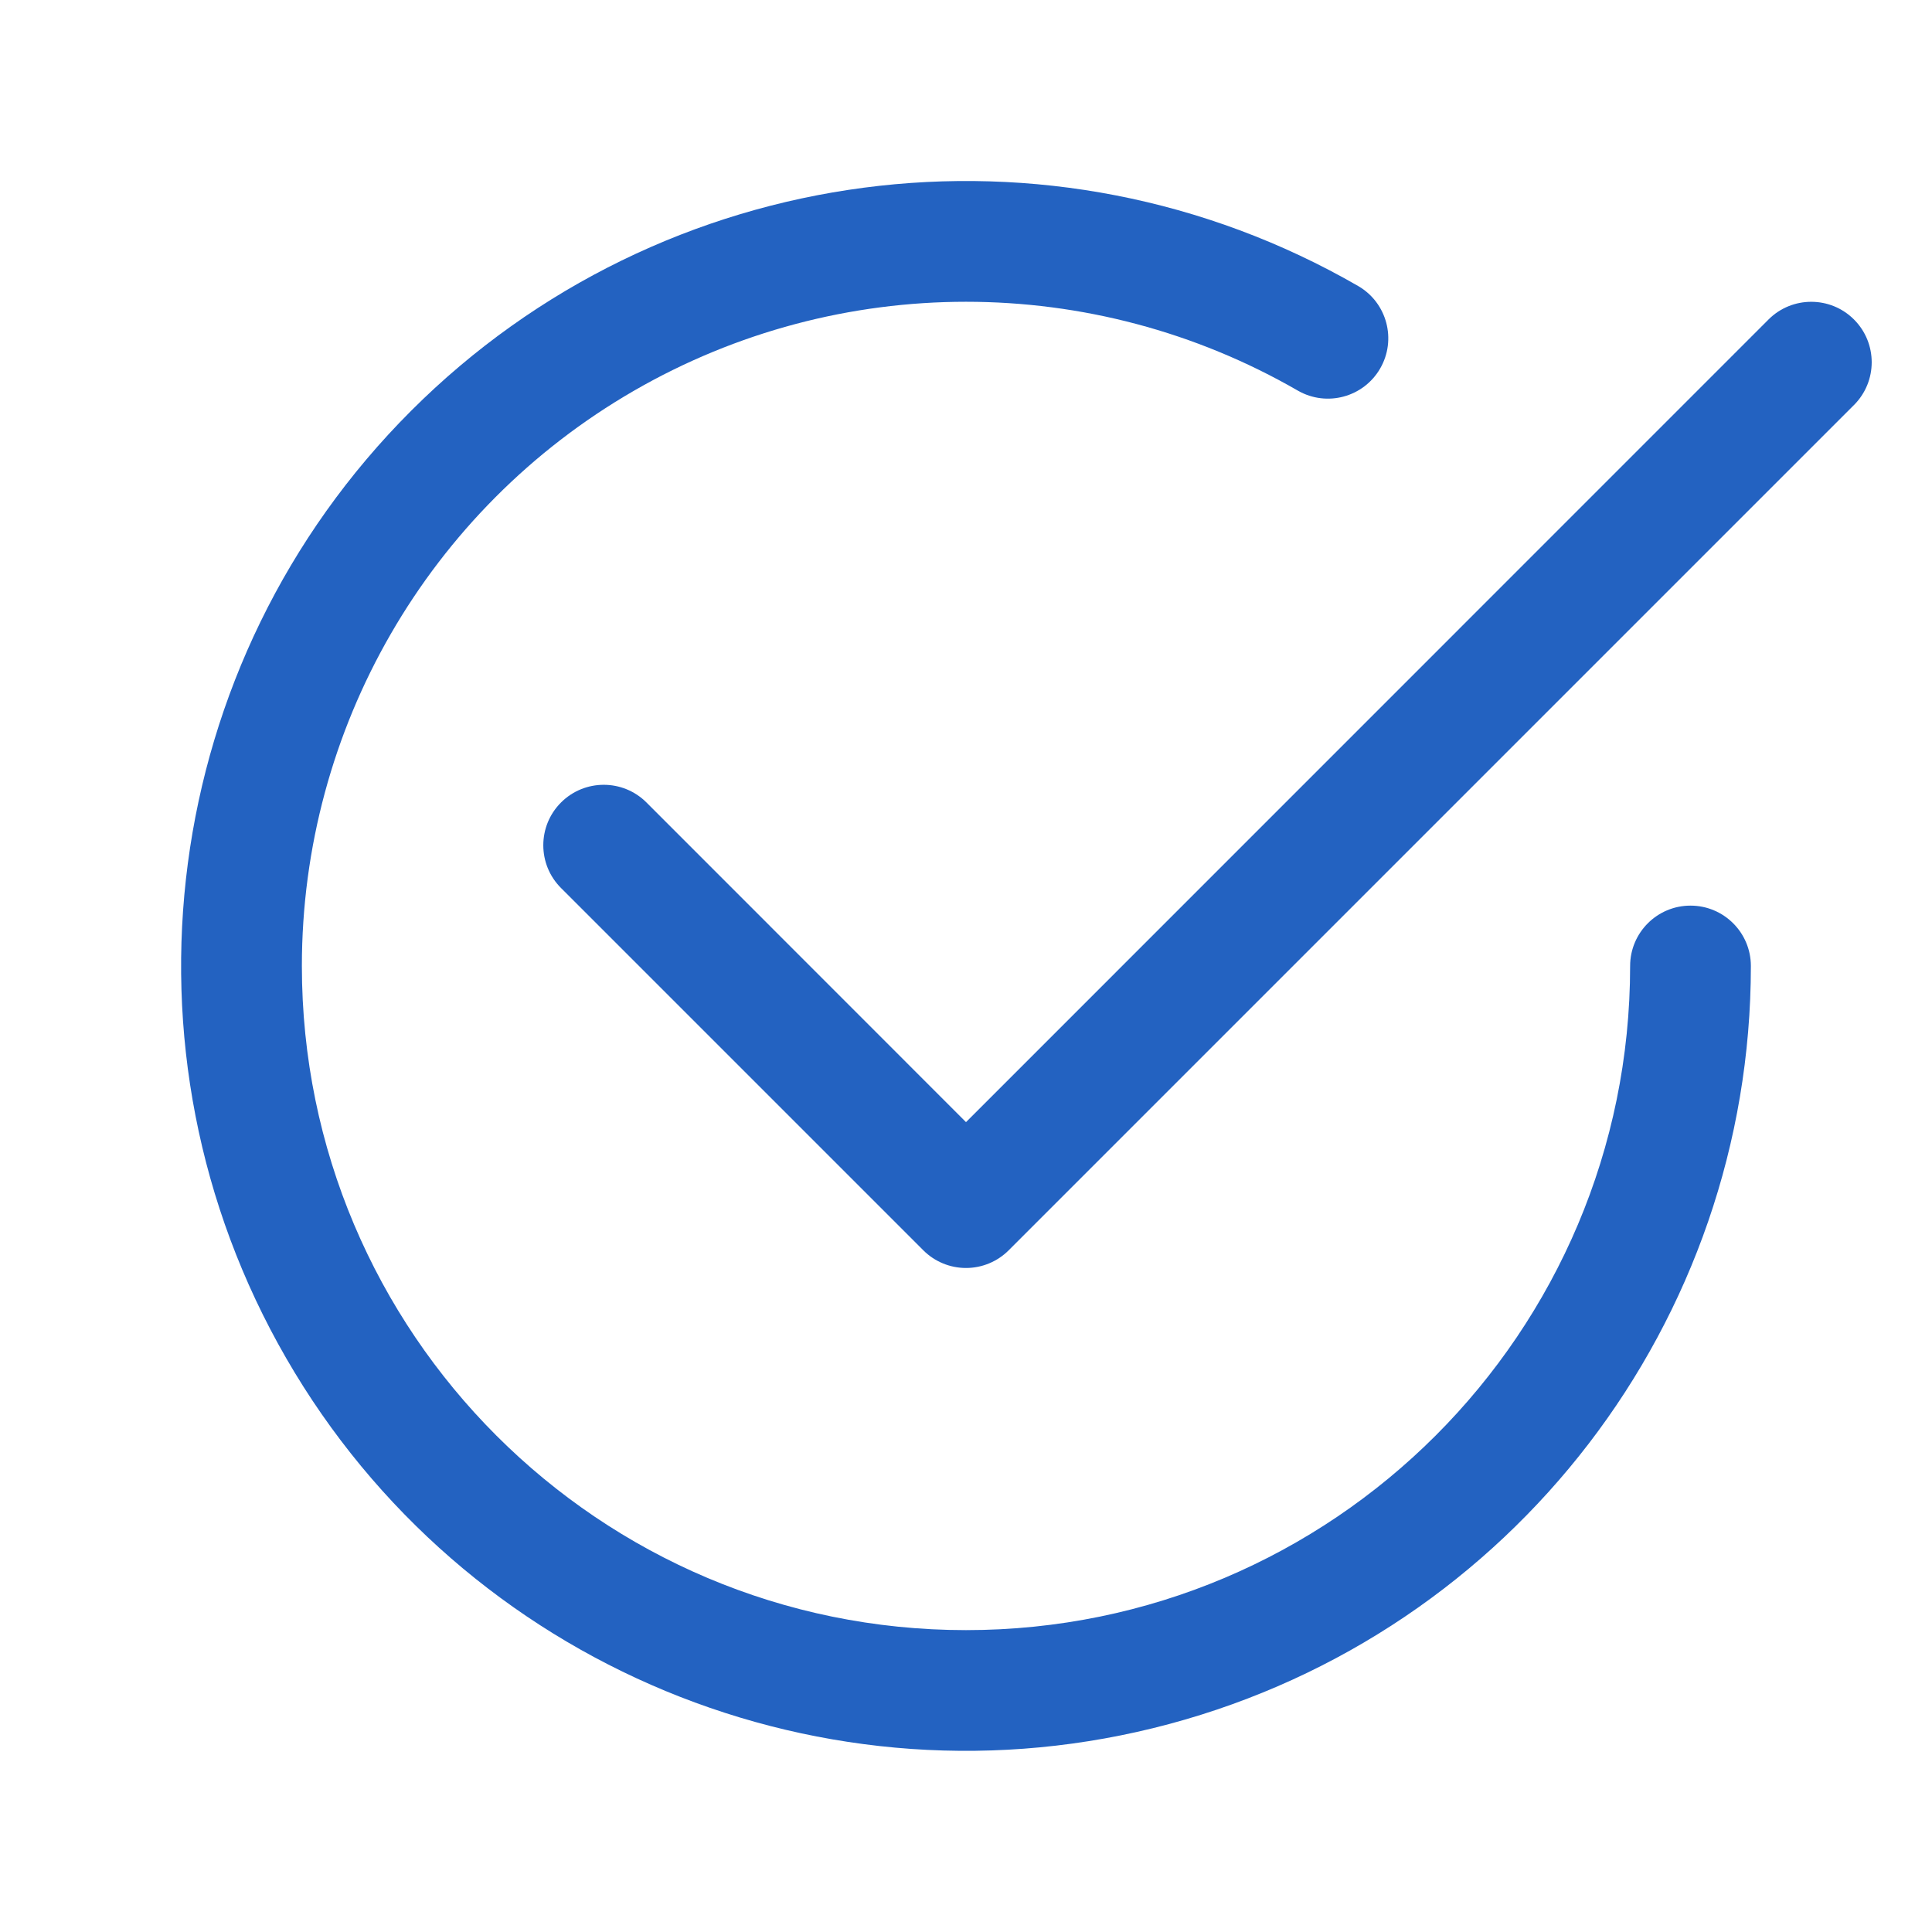
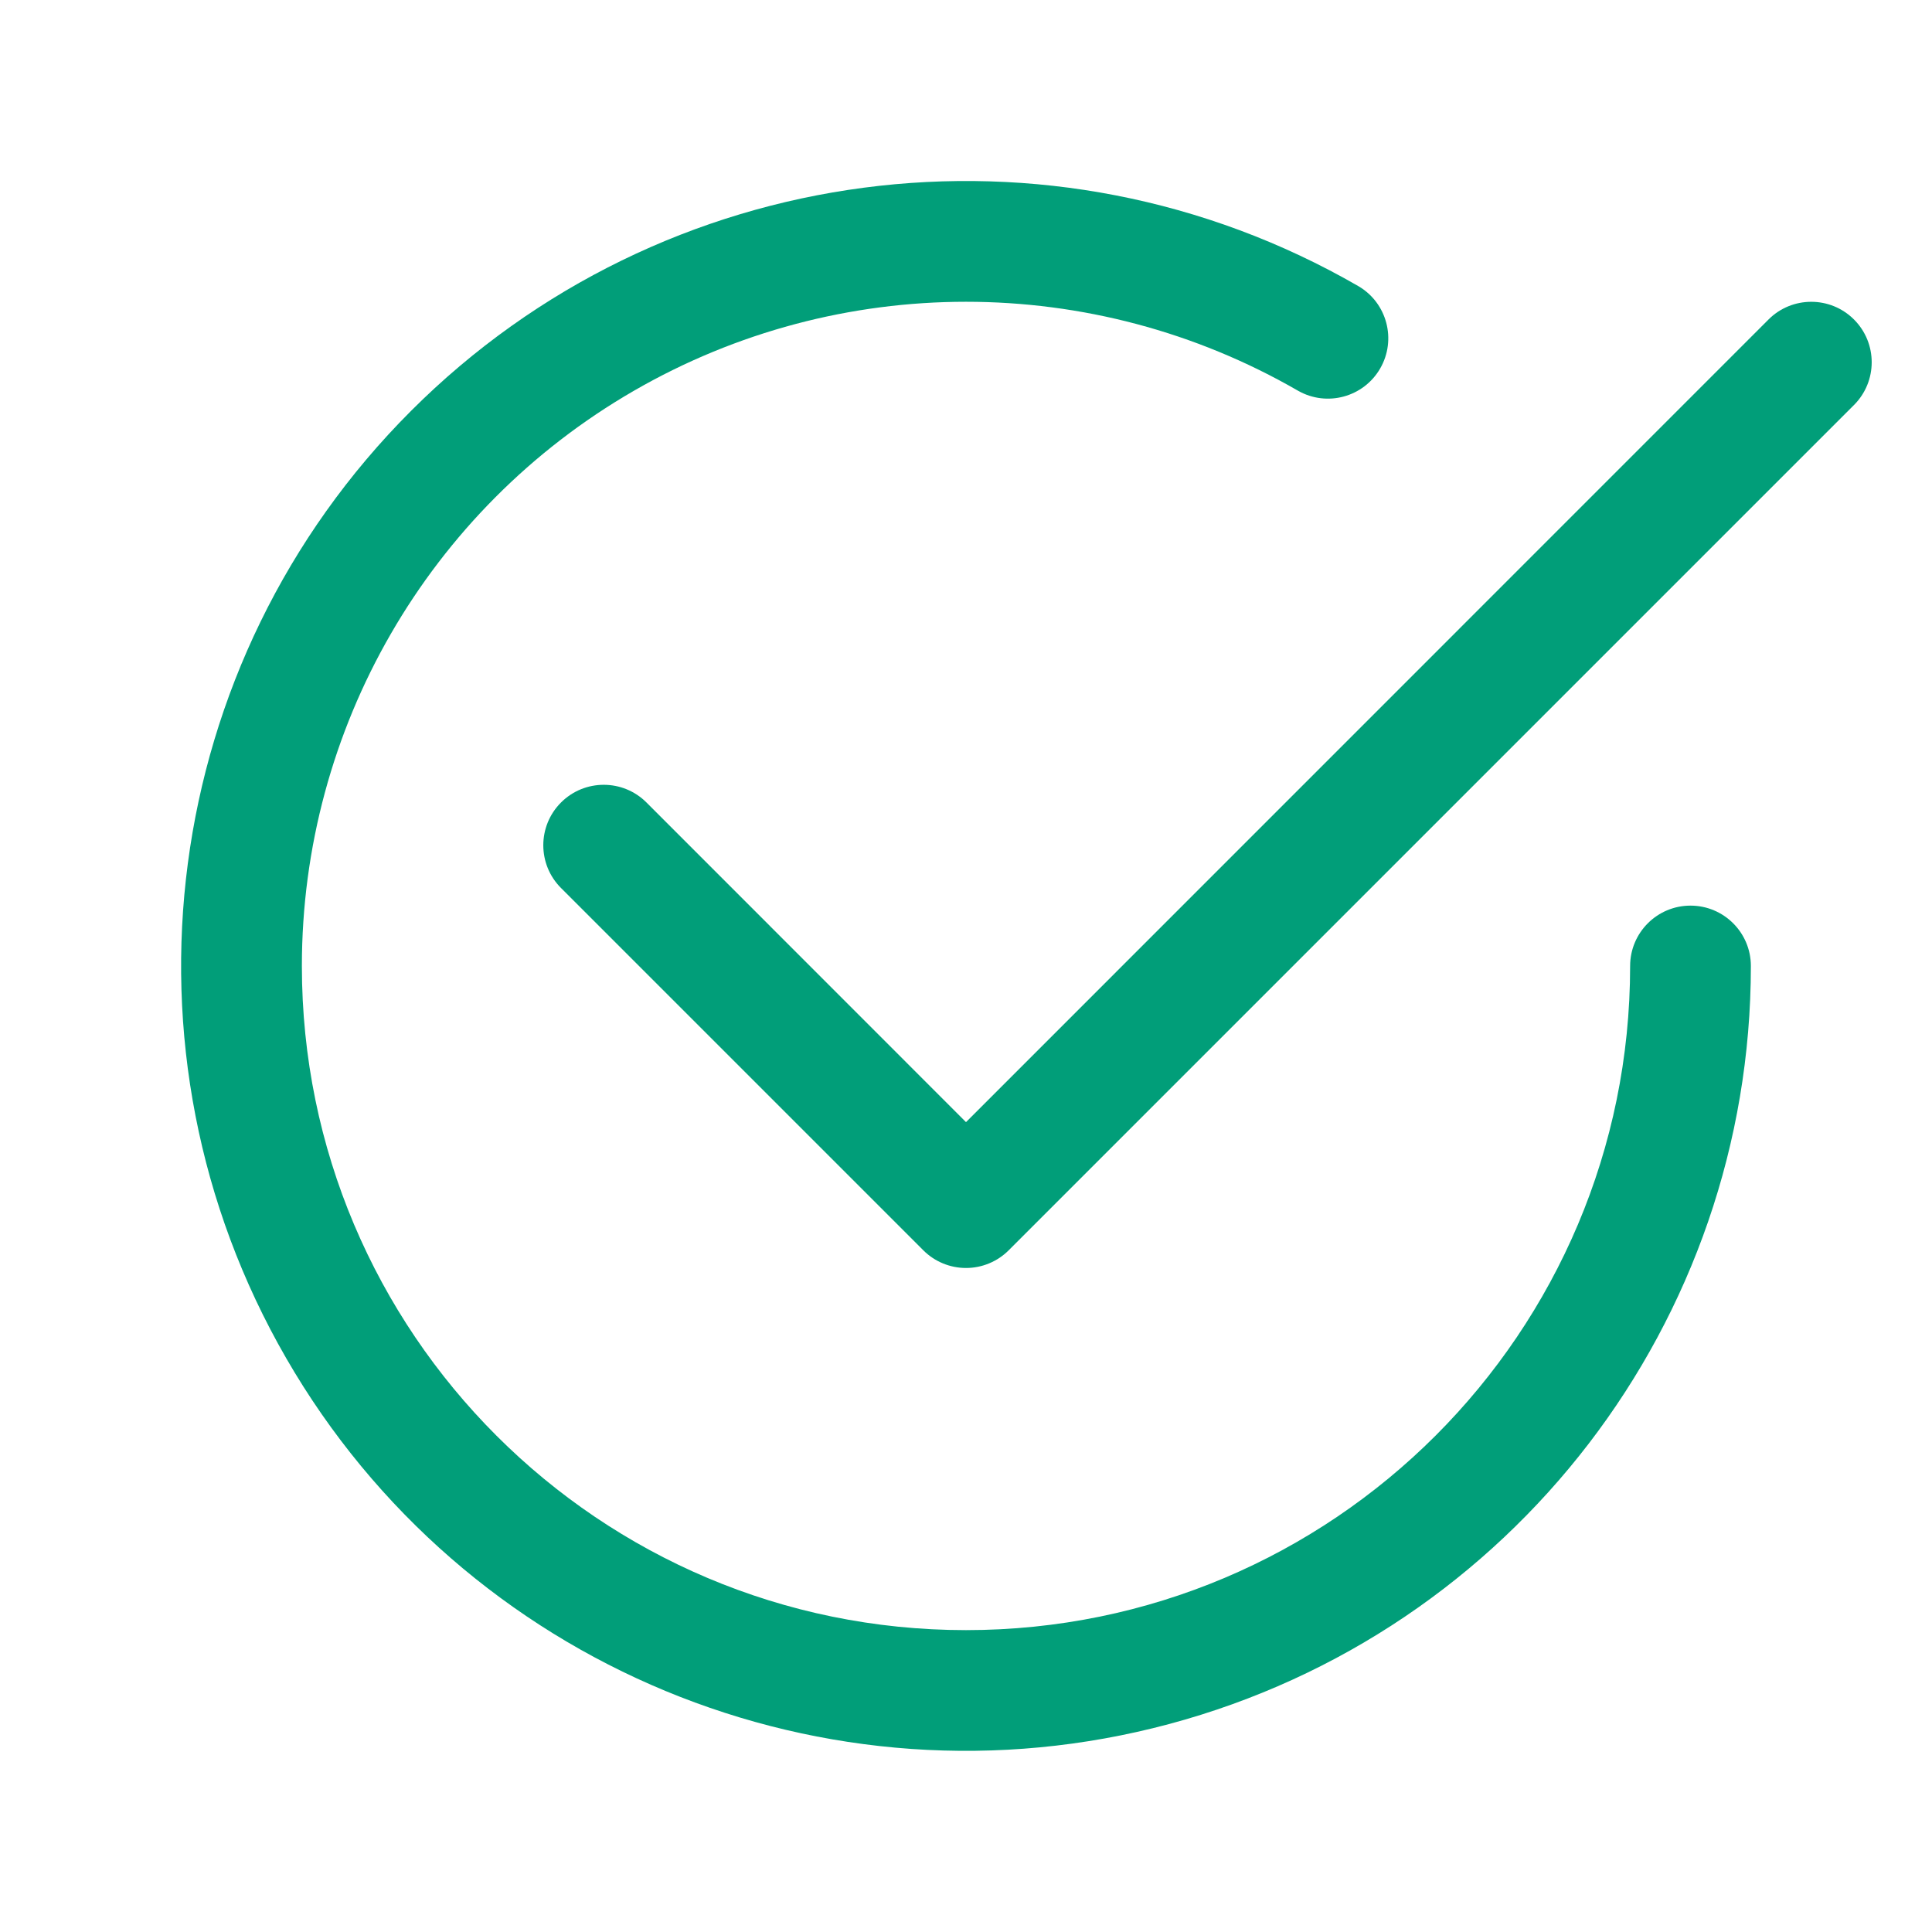
- <svg xmlns="http://www.w3.org/2000/svg" fill="#2362C1" class="bi bi-check2-circle" viewBox="0 0 16 16">
+ <svg xmlns="http://www.w3.org/2000/svg" fill="#019E79" class="bi bi-check2-circle" viewBox="0 0 16 16">
  <path d="M2.5 8a5.5 5.5 0 0 1 8.25-4.764.5.5 0 0 0 .5-.866A6.5 6.5 0 1 0 14.5 8a.5.5 0 0 0-1 0 5.5 5.5 0 1 1-11 0z" />
  <path d="M15.354 3.354a.5.5 0 0 0-.708-.708L8 9.293 5.354 6.646a.5.5 0 1 0-.708.708l3 3a.5.5 0 0 0 .708 0l7-7z" />
</svg>
